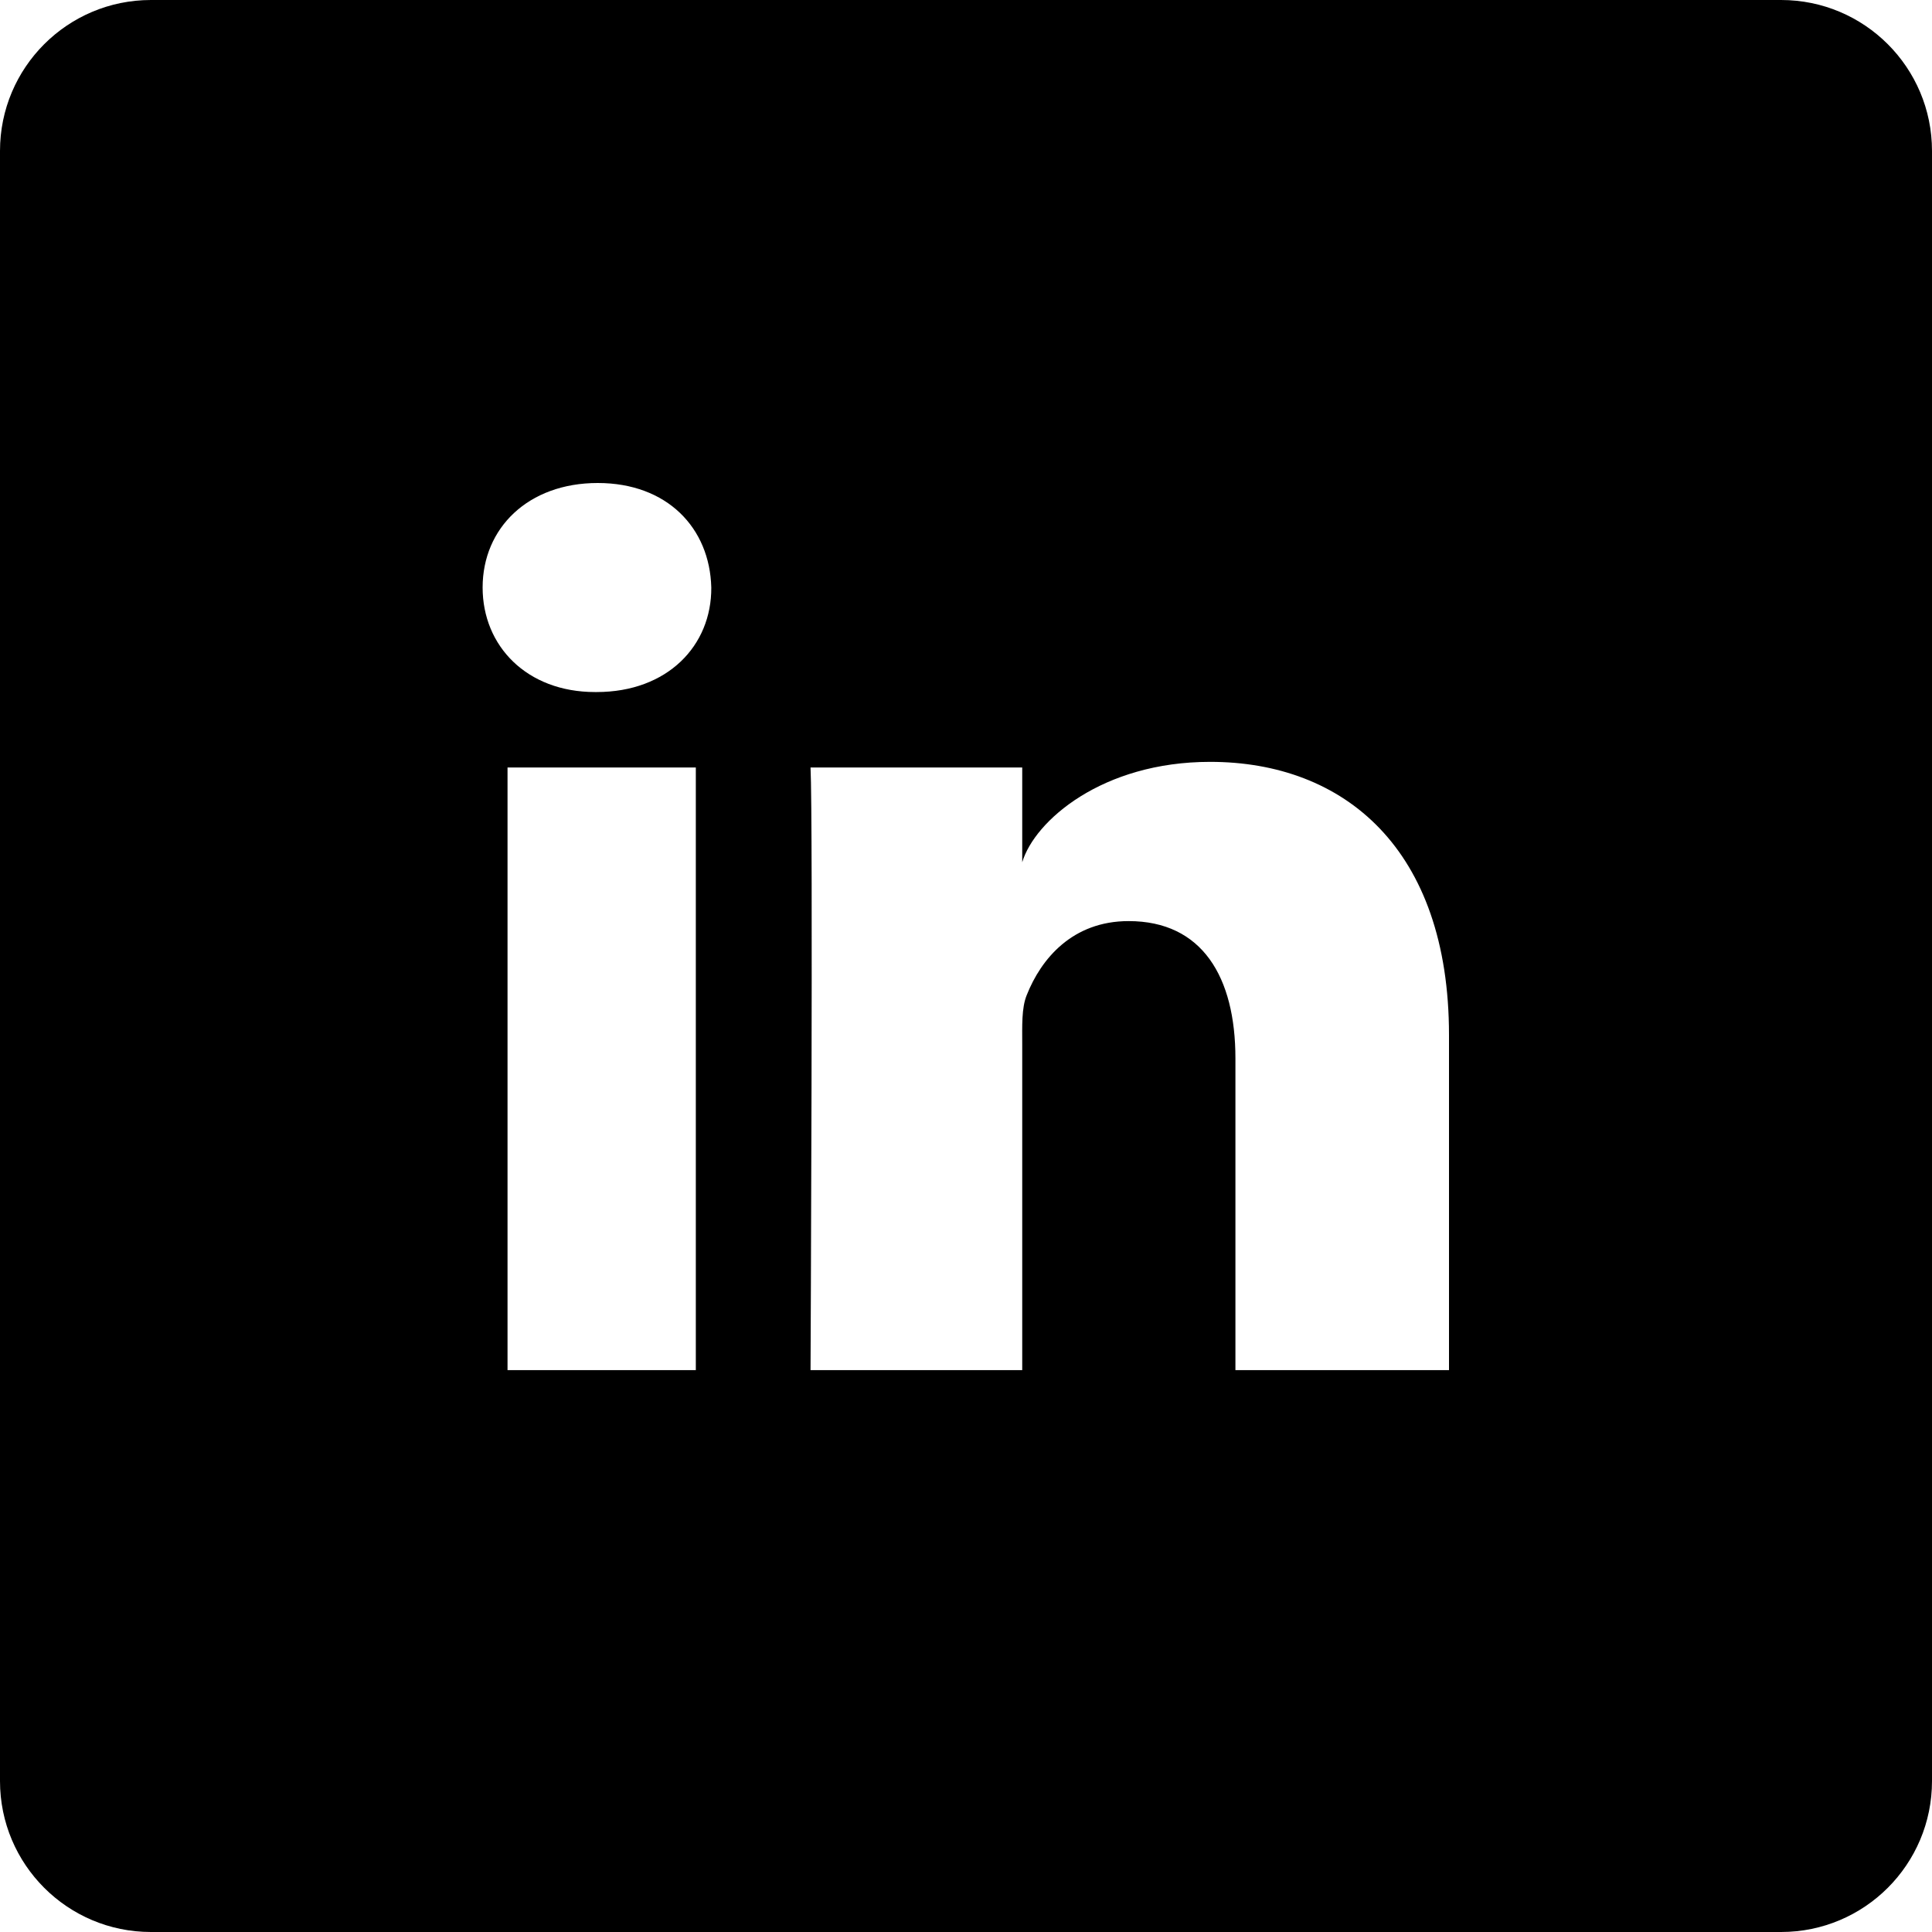
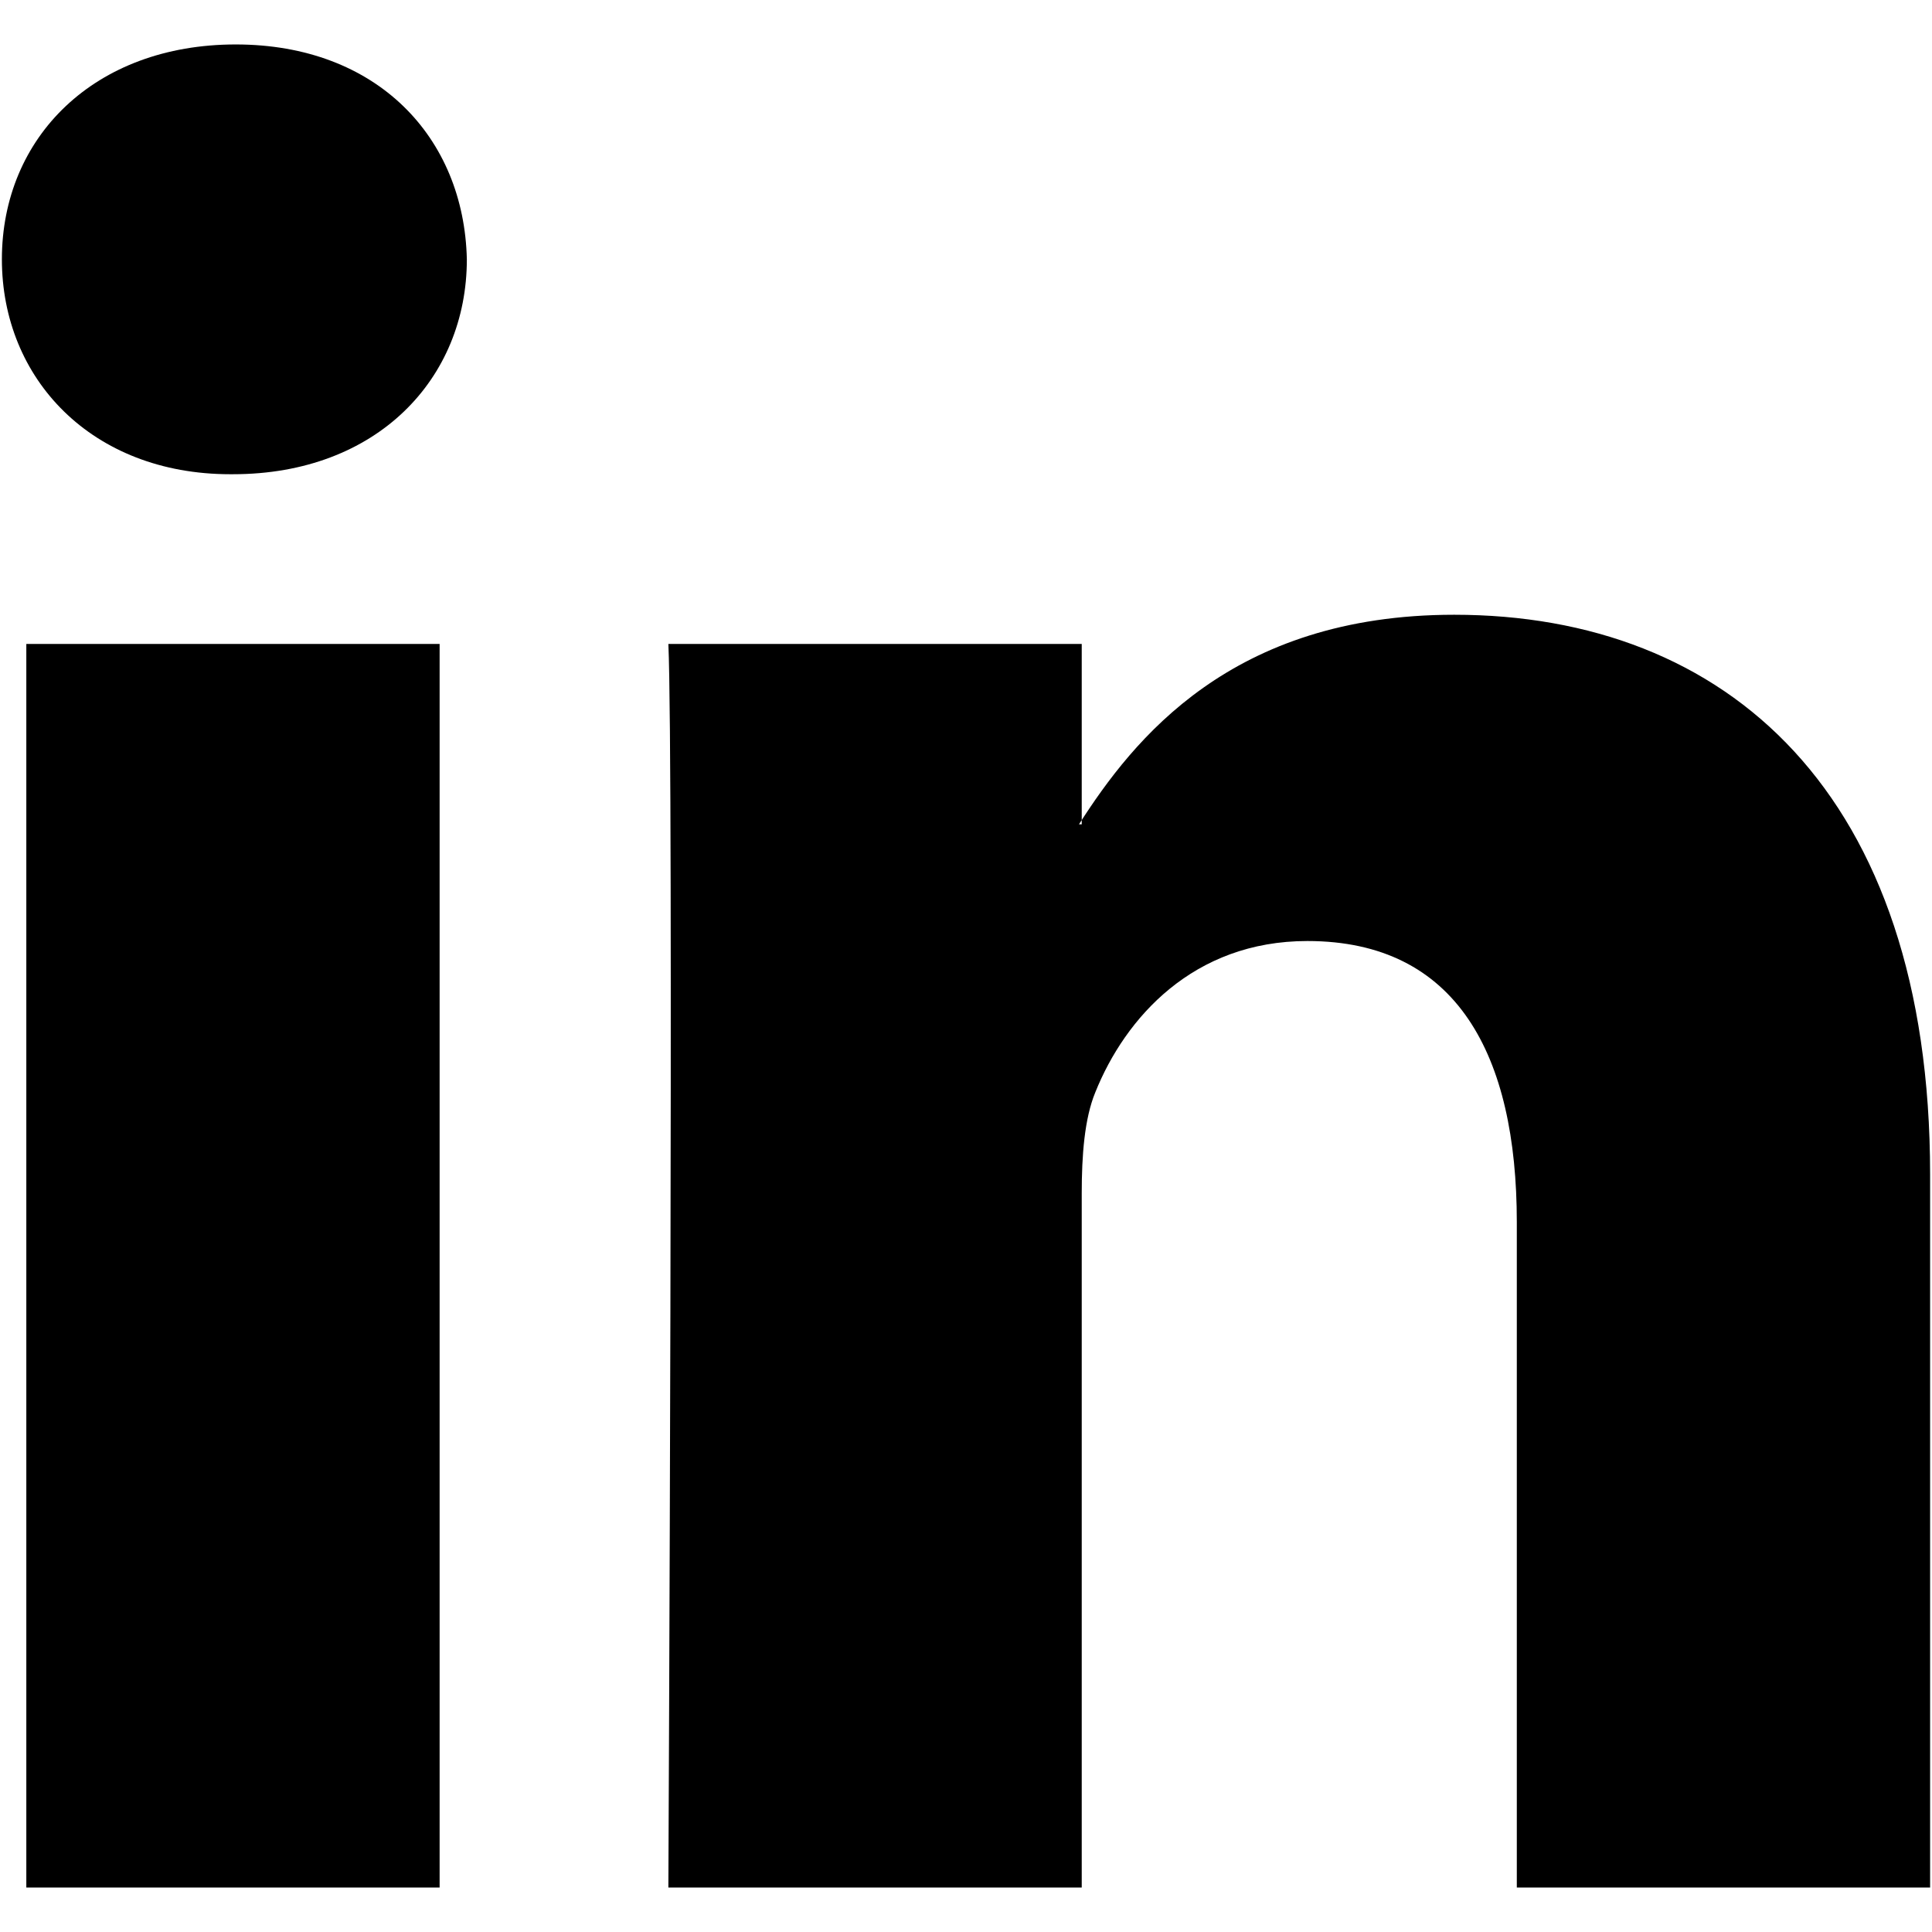
- <svg xmlns="http://www.w3.org/2000/svg" fill="#000000" height="800px" width="800px" version="1.1" id="Layer_1" viewBox="-143 145 512 512" xml:space="preserve">
-   <path d="M329,145h-432c-22.1,0-40,17.9-40,40v432c0,22.1,17.9,40,40,40h432c22.1,0,40-17.9,40-40V185C369,162.9,351.1,145,329,145z   M41.4,508.1H-8.5V348.4h49.9V508.1z M15.1,328.4h-0.4c-18.1,0-29.8-12.2-29.8-27.7c0-15.8,12.1-27.7,30.5-27.7  c18.4,0,29.7,11.9,30.1,27.7C45.6,316.1,33.9,328.4,15.1,328.4z M241,508.1h-56.6v-82.6c0-21.6-8.8-36.4-28.3-36.4  c-14.9,0-23.2,10-27,19.6c-1.4,3.4-1.2,8.2-1.2,13.1v86.3H71.8c0,0,0.7-146.4,0-159.7h56.1v25.1c3.3-11,21.2-26.6,49.8-26.6  c35.5,0,63.3,23,63.3,72.4V508.1z" />
+ <svg xmlns="http://www.w3.org/2000/svg" fill="#000000" version="1.1" width="800px" height="800px" viewBox="0 0 512 512" xml:space="preserve">
+   <g id="7935ec95c421cee6d86eb22ecd125aef">
+     <path style="display: inline; fill-rule: evenodd; clip-rule: evenodd;" d="M116.504,500.219V170.654H6.975v329.564H116.504   L116.504,500.219z M61.751,125.674c38.183,0,61.968-25.328,61.968-56.953c-0.722-32.328-23.785-56.941-61.252-56.941   C24.994,11.781,0.5,36.394,0.5,68.722c0,31.625,23.772,56.953,60.53,56.953H61.751L61.751,125.674z M177.124,500.219   c0,0,1.437-298.643,0-329.564H286.67v47.794h-0.727c14.404-22.49,40.354-55.533,99.44-55.533   c72.085,0,126.116,47.103,126.116,148.333v188.971H401.971V323.912c0-44.301-15.848-74.531-55.497-74.531   c-30.254,0-48.284,20.38-56.202,40.08c-2.897,7.012-3.602,16.861-3.602,26.711v184.047H177.124L177.124,500.219z">
+ 
+ </path>
+   </g>
</svg>
